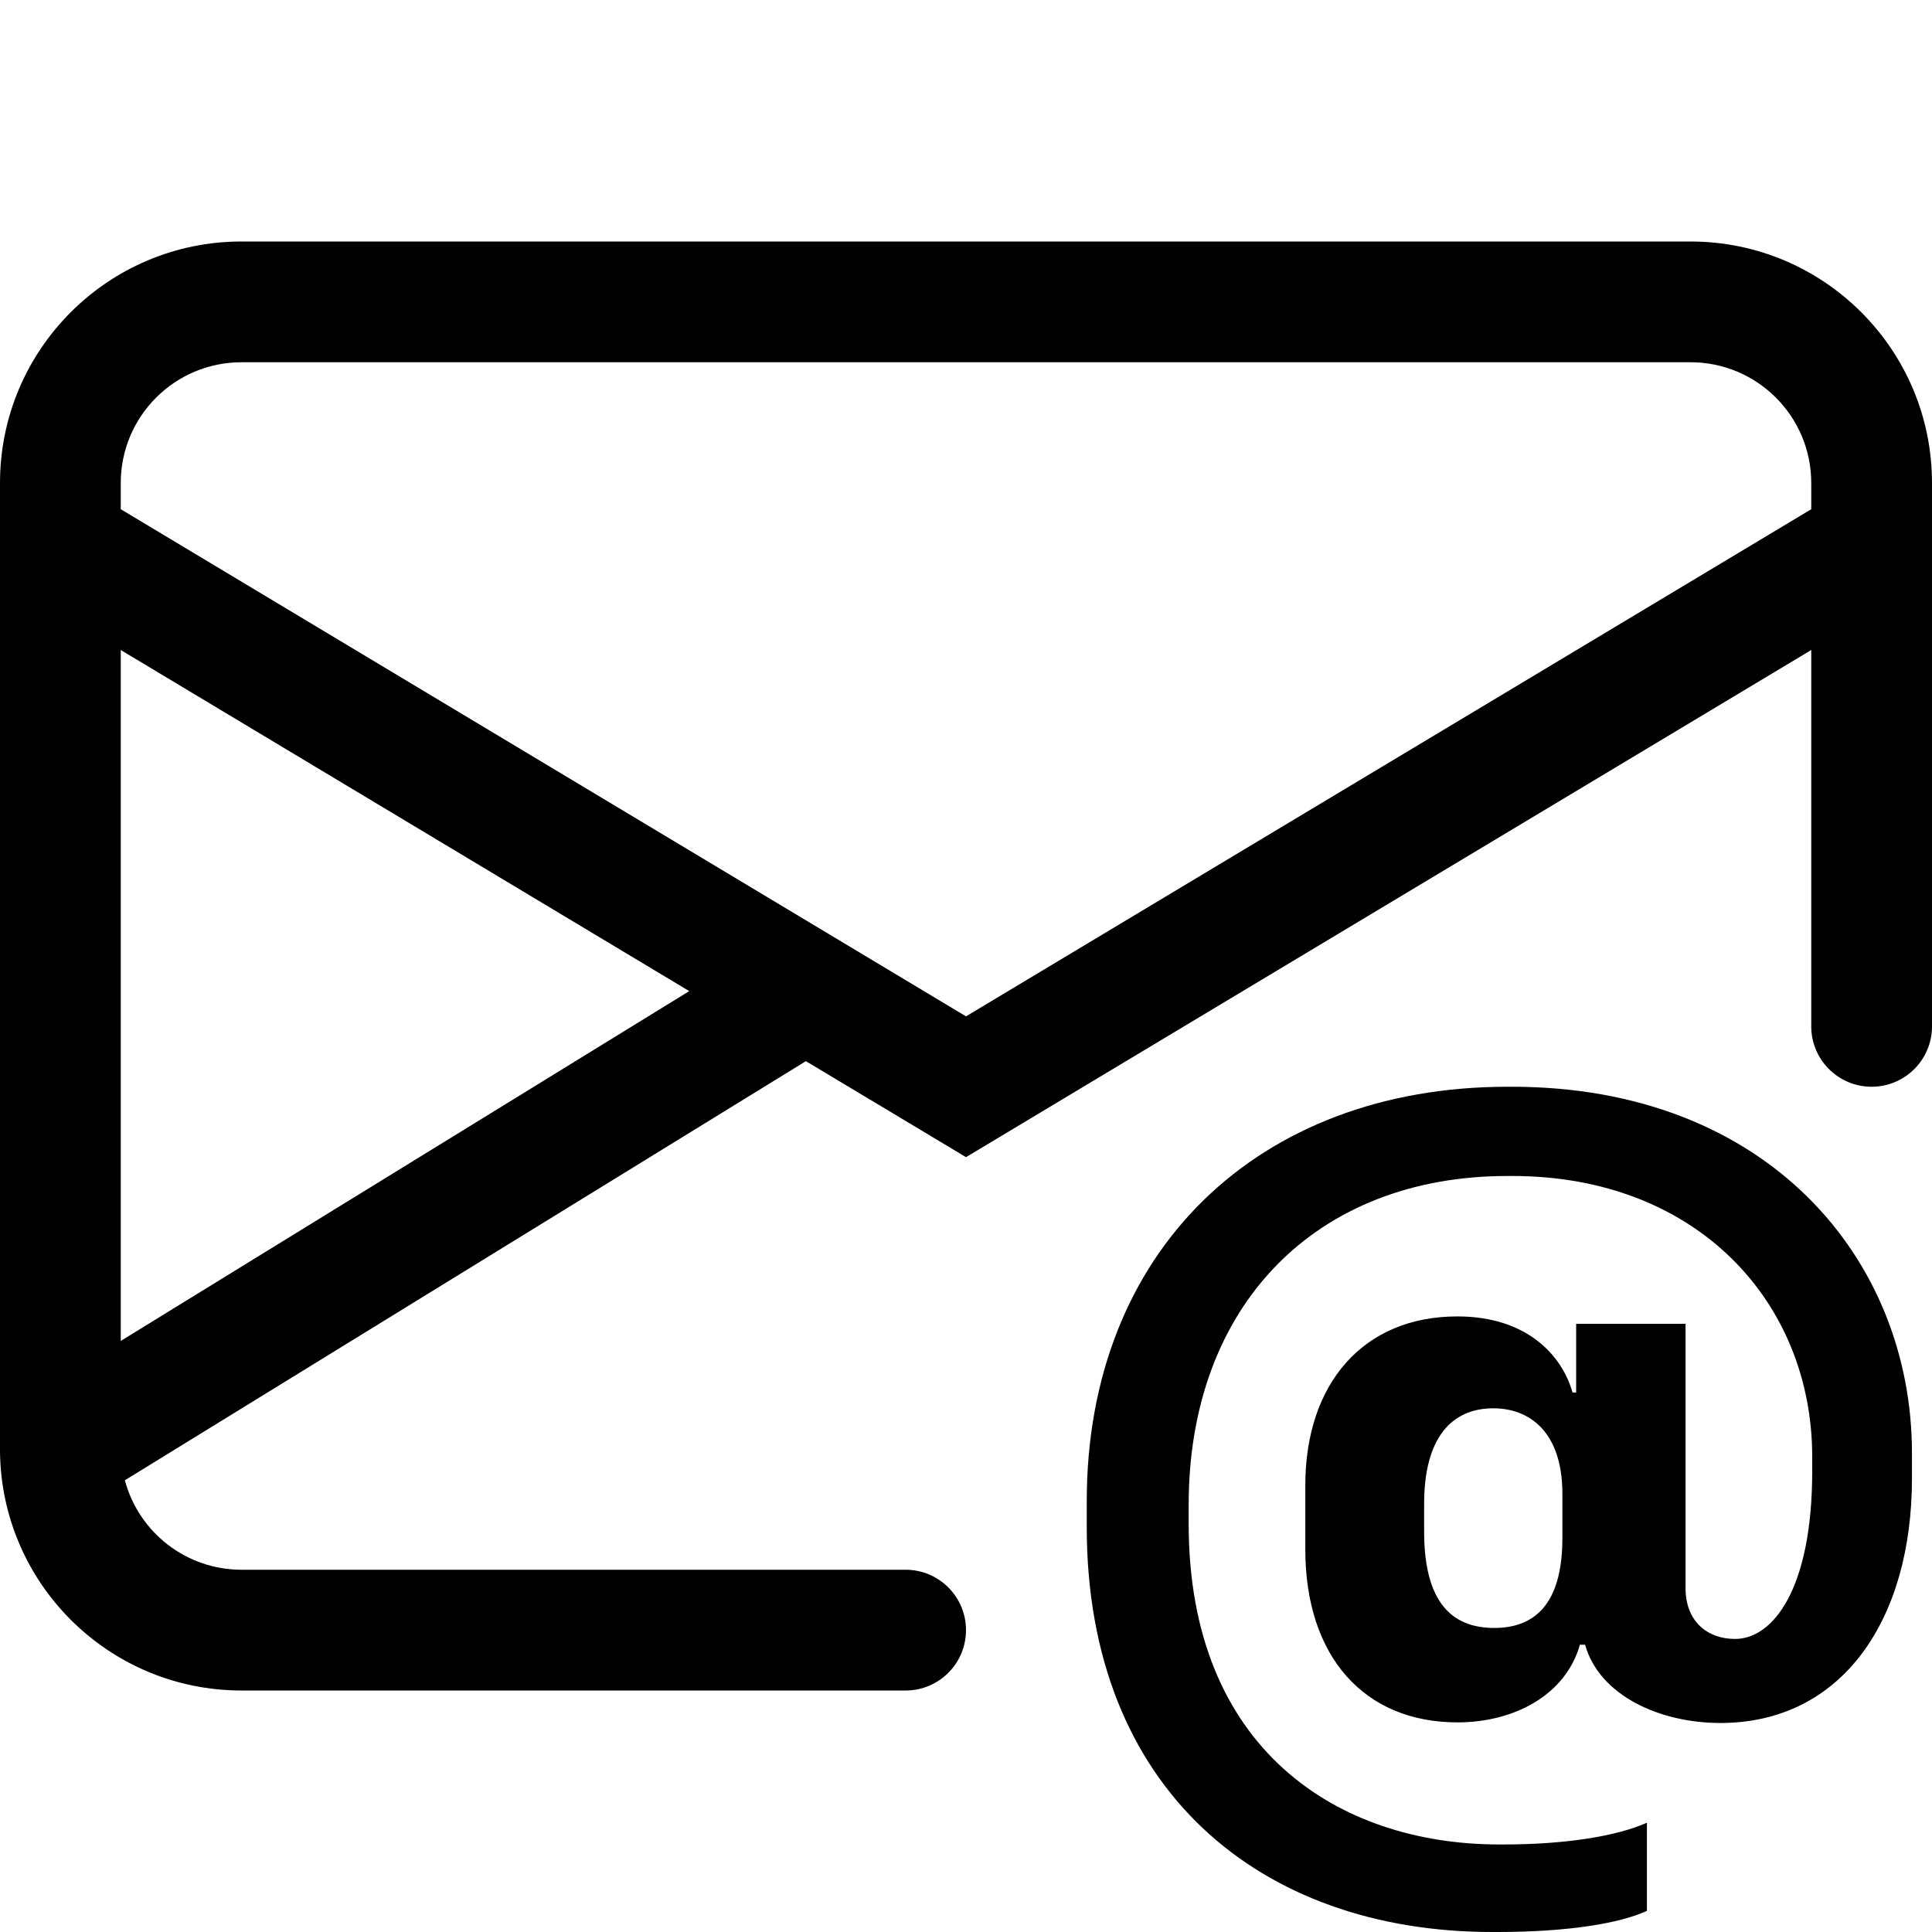
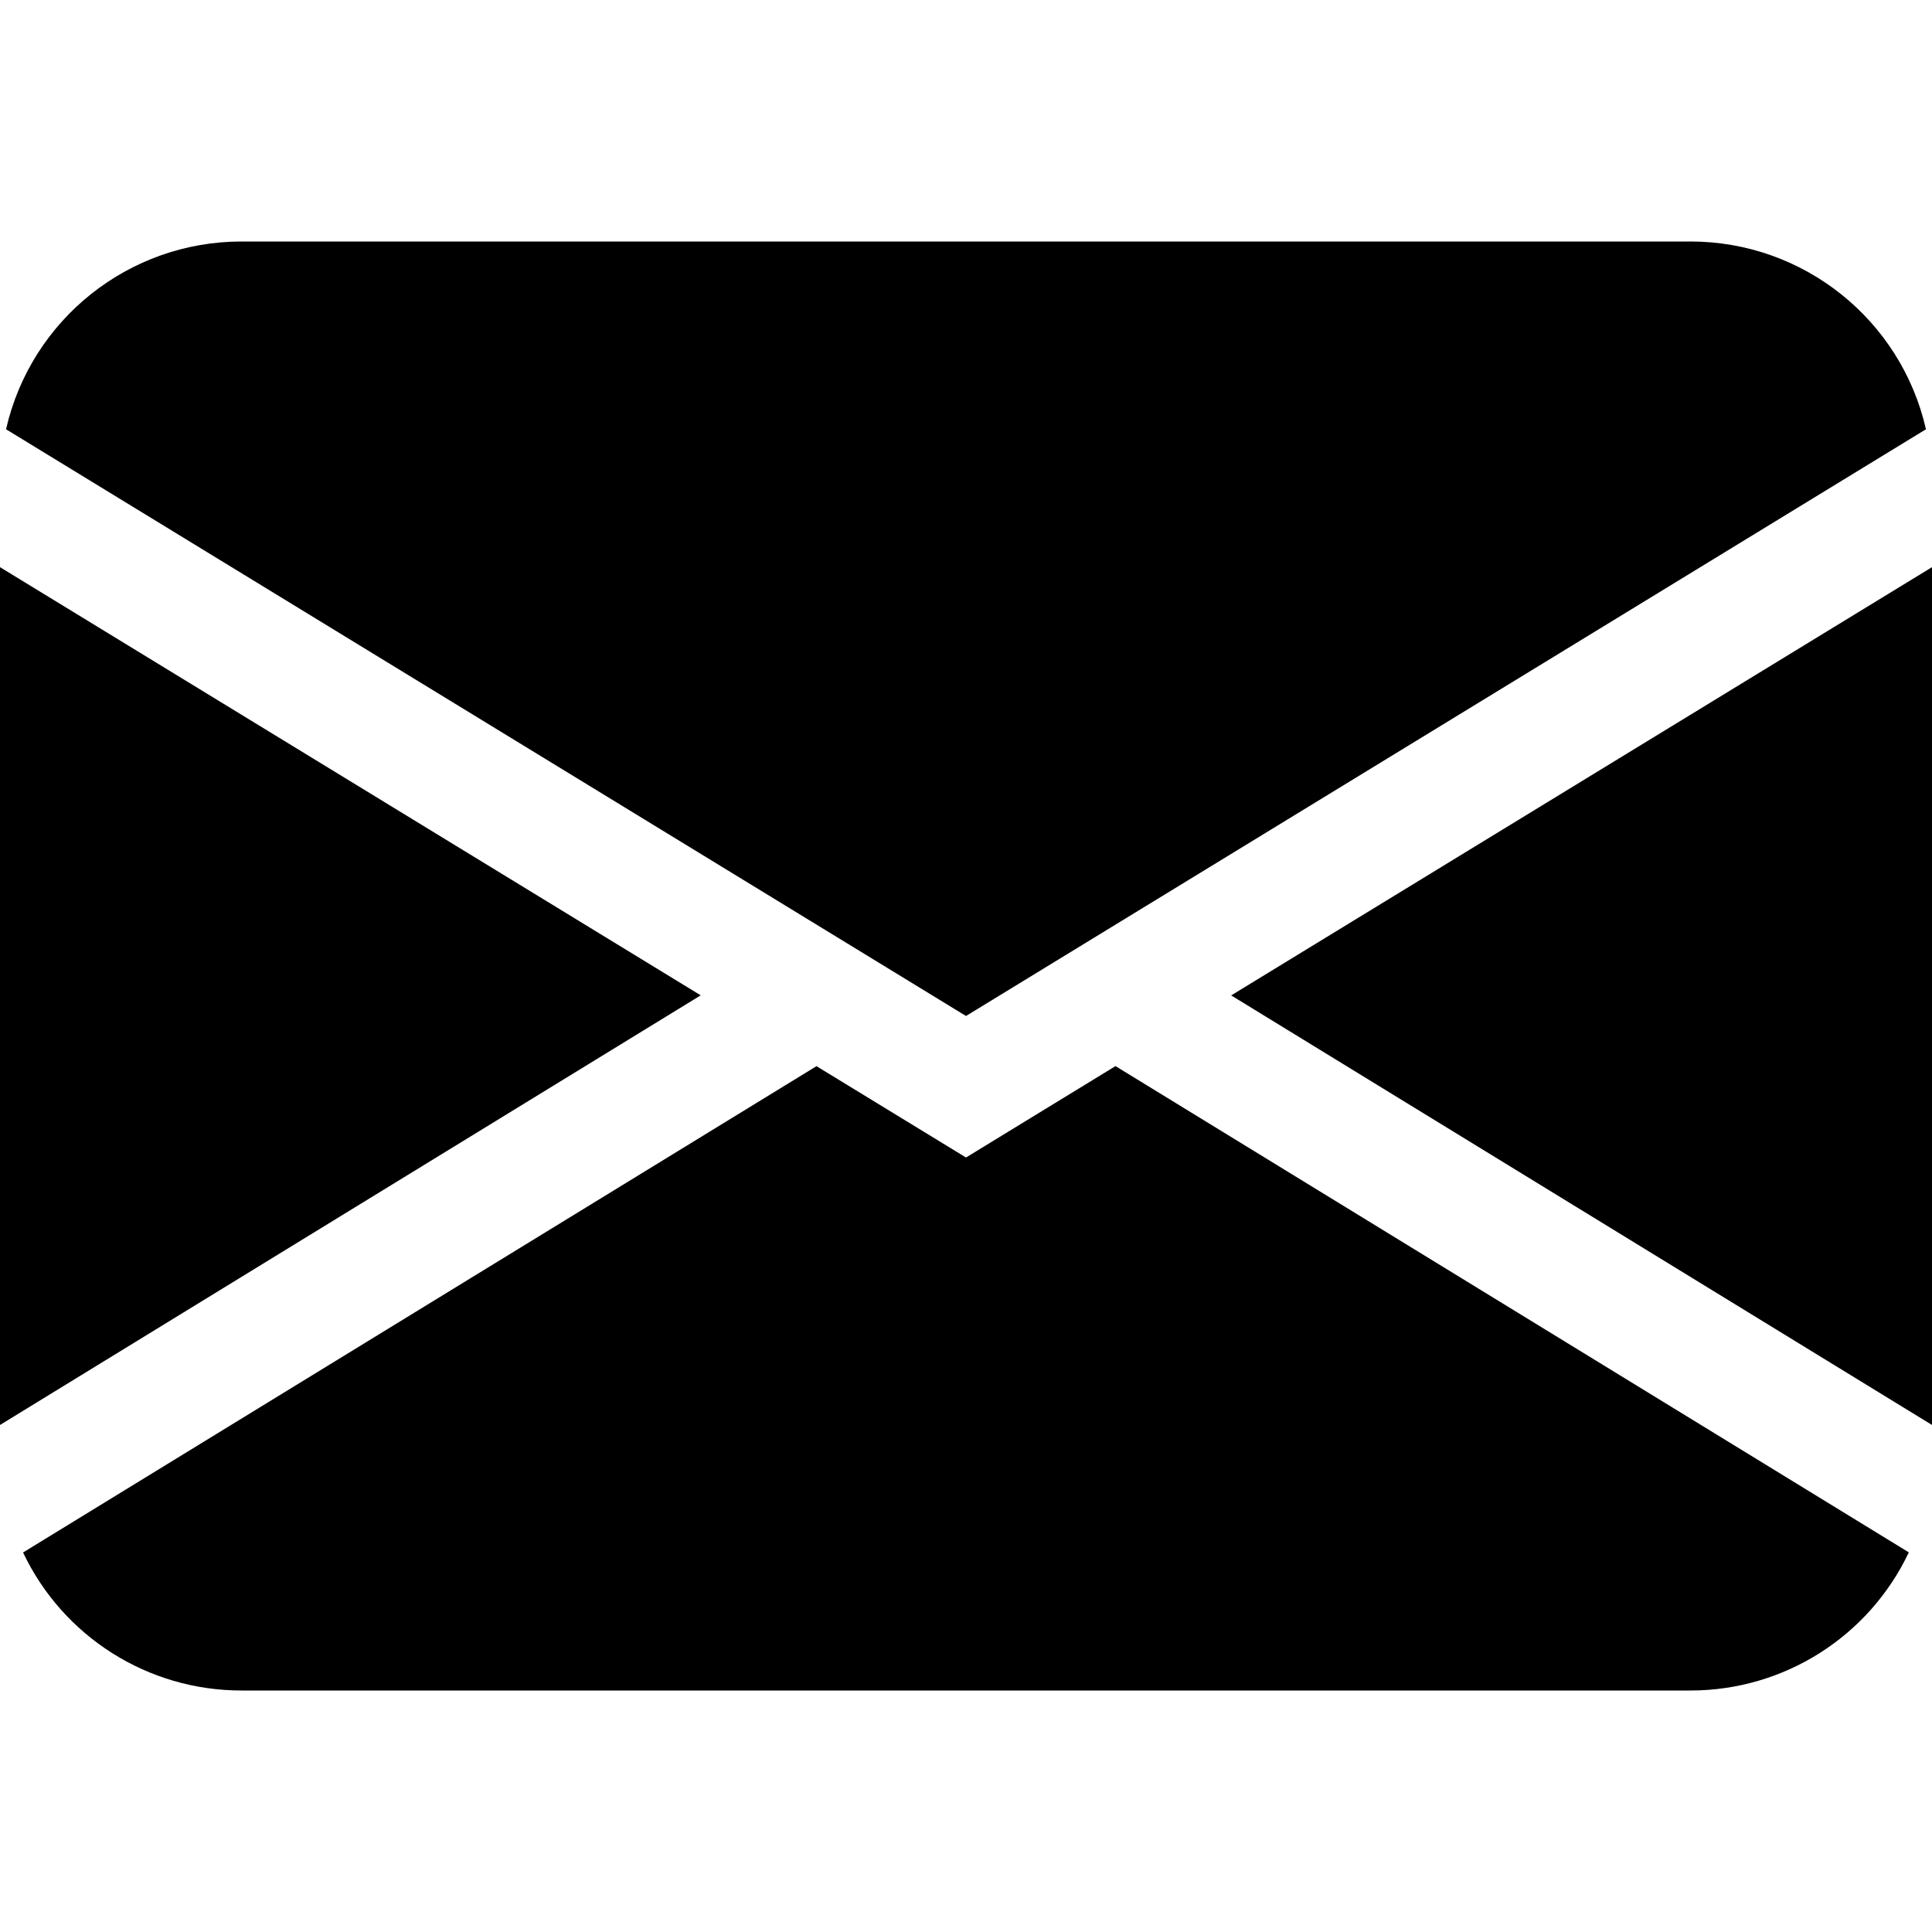
- <svg xmlns="http://www.w3.org/2000/svg" width="16" height="16" fill="currentColor" class="bi bi-envelope-at" viewBox="0 0 16 16">
-   <path d="M2 2a2 2 0 0 0-2 2v8.01A2 2 0 0 0 2 14h5.5a.5.5 0 0 0 0-1H2a1 1 0 0 1-.966-.741l5.64-3.471L8 9.583l7-4.2V8.5a.5.5 0 0 0 1 0V4a2 2 0 0 0-2-2H2Zm3.708 6.208L1 11.105V5.383l4.708 2.825ZM1 4.217V4a1 1 0 0 1 1-1h12a1 1 0 0 1 1 1v.217l-7 4.2-7-4.2Z" />
-   <path d="M14.247 14.269c1.01 0 1.587-.857 1.587-2.025v-.21C15.834 10.43 14.64 9 12.52 9h-.035C10.42 9 9 10.36 9 12.432v.214C9 14.82 10.438 16 12.358 16h.044c.594 0 1.018-.074 1.237-.175v-.73c-.245.11-.673.18-1.18.18h-.044c-1.334 0-2.571-.788-2.571-2.655v-.157c0-1.657 1.058-2.724 2.64-2.724h.04c1.535 0 2.484 1.05 2.484 2.326v.118c0 .975-.324 1.39-.639 1.39-.232 0-.41-.148-.41-.42v-2.19h-.906v.569h-.03c-.084-.298-.368-.63-.954-.63-.778 0-1.259.555-1.259 1.4v.528c0 .892.49 1.434 1.26 1.434.471 0 .896-.227 1.014-.643h.043c.118.42.617.648 1.12.648Zm-2.453-1.588v-.227c0-.546.227-.791.573-.791.297 0 .572.192.572.708v.367c0 .573-.253.744-.564.744-.354 0-.581-.215-.581-.8Z" />
+ <svg xmlns="http://www.w3.org/2000/svg" width="16" height="16" fill="currentColor" class="bi bi-envelope-fill" viewBox="0 0 16 16">
+   <path d="M.05 3.555A2 2 0 0 1 2 2h12a2 2 0 0 1 1.95 1.555L8 8.414.05 3.555ZM0 4.697v7.104l5.803-3.558L0 4.697ZM6.761 8.83l-6.57 4.027A2 2 0 0 0 2 14h12a2 2 0 0 0 1.808-1.144l-6.57-4.027L8 9.586l-1.239-.757Zm3.436-.586L16 11.801V4.697l-5.803 3.546Z" />
</svg>
